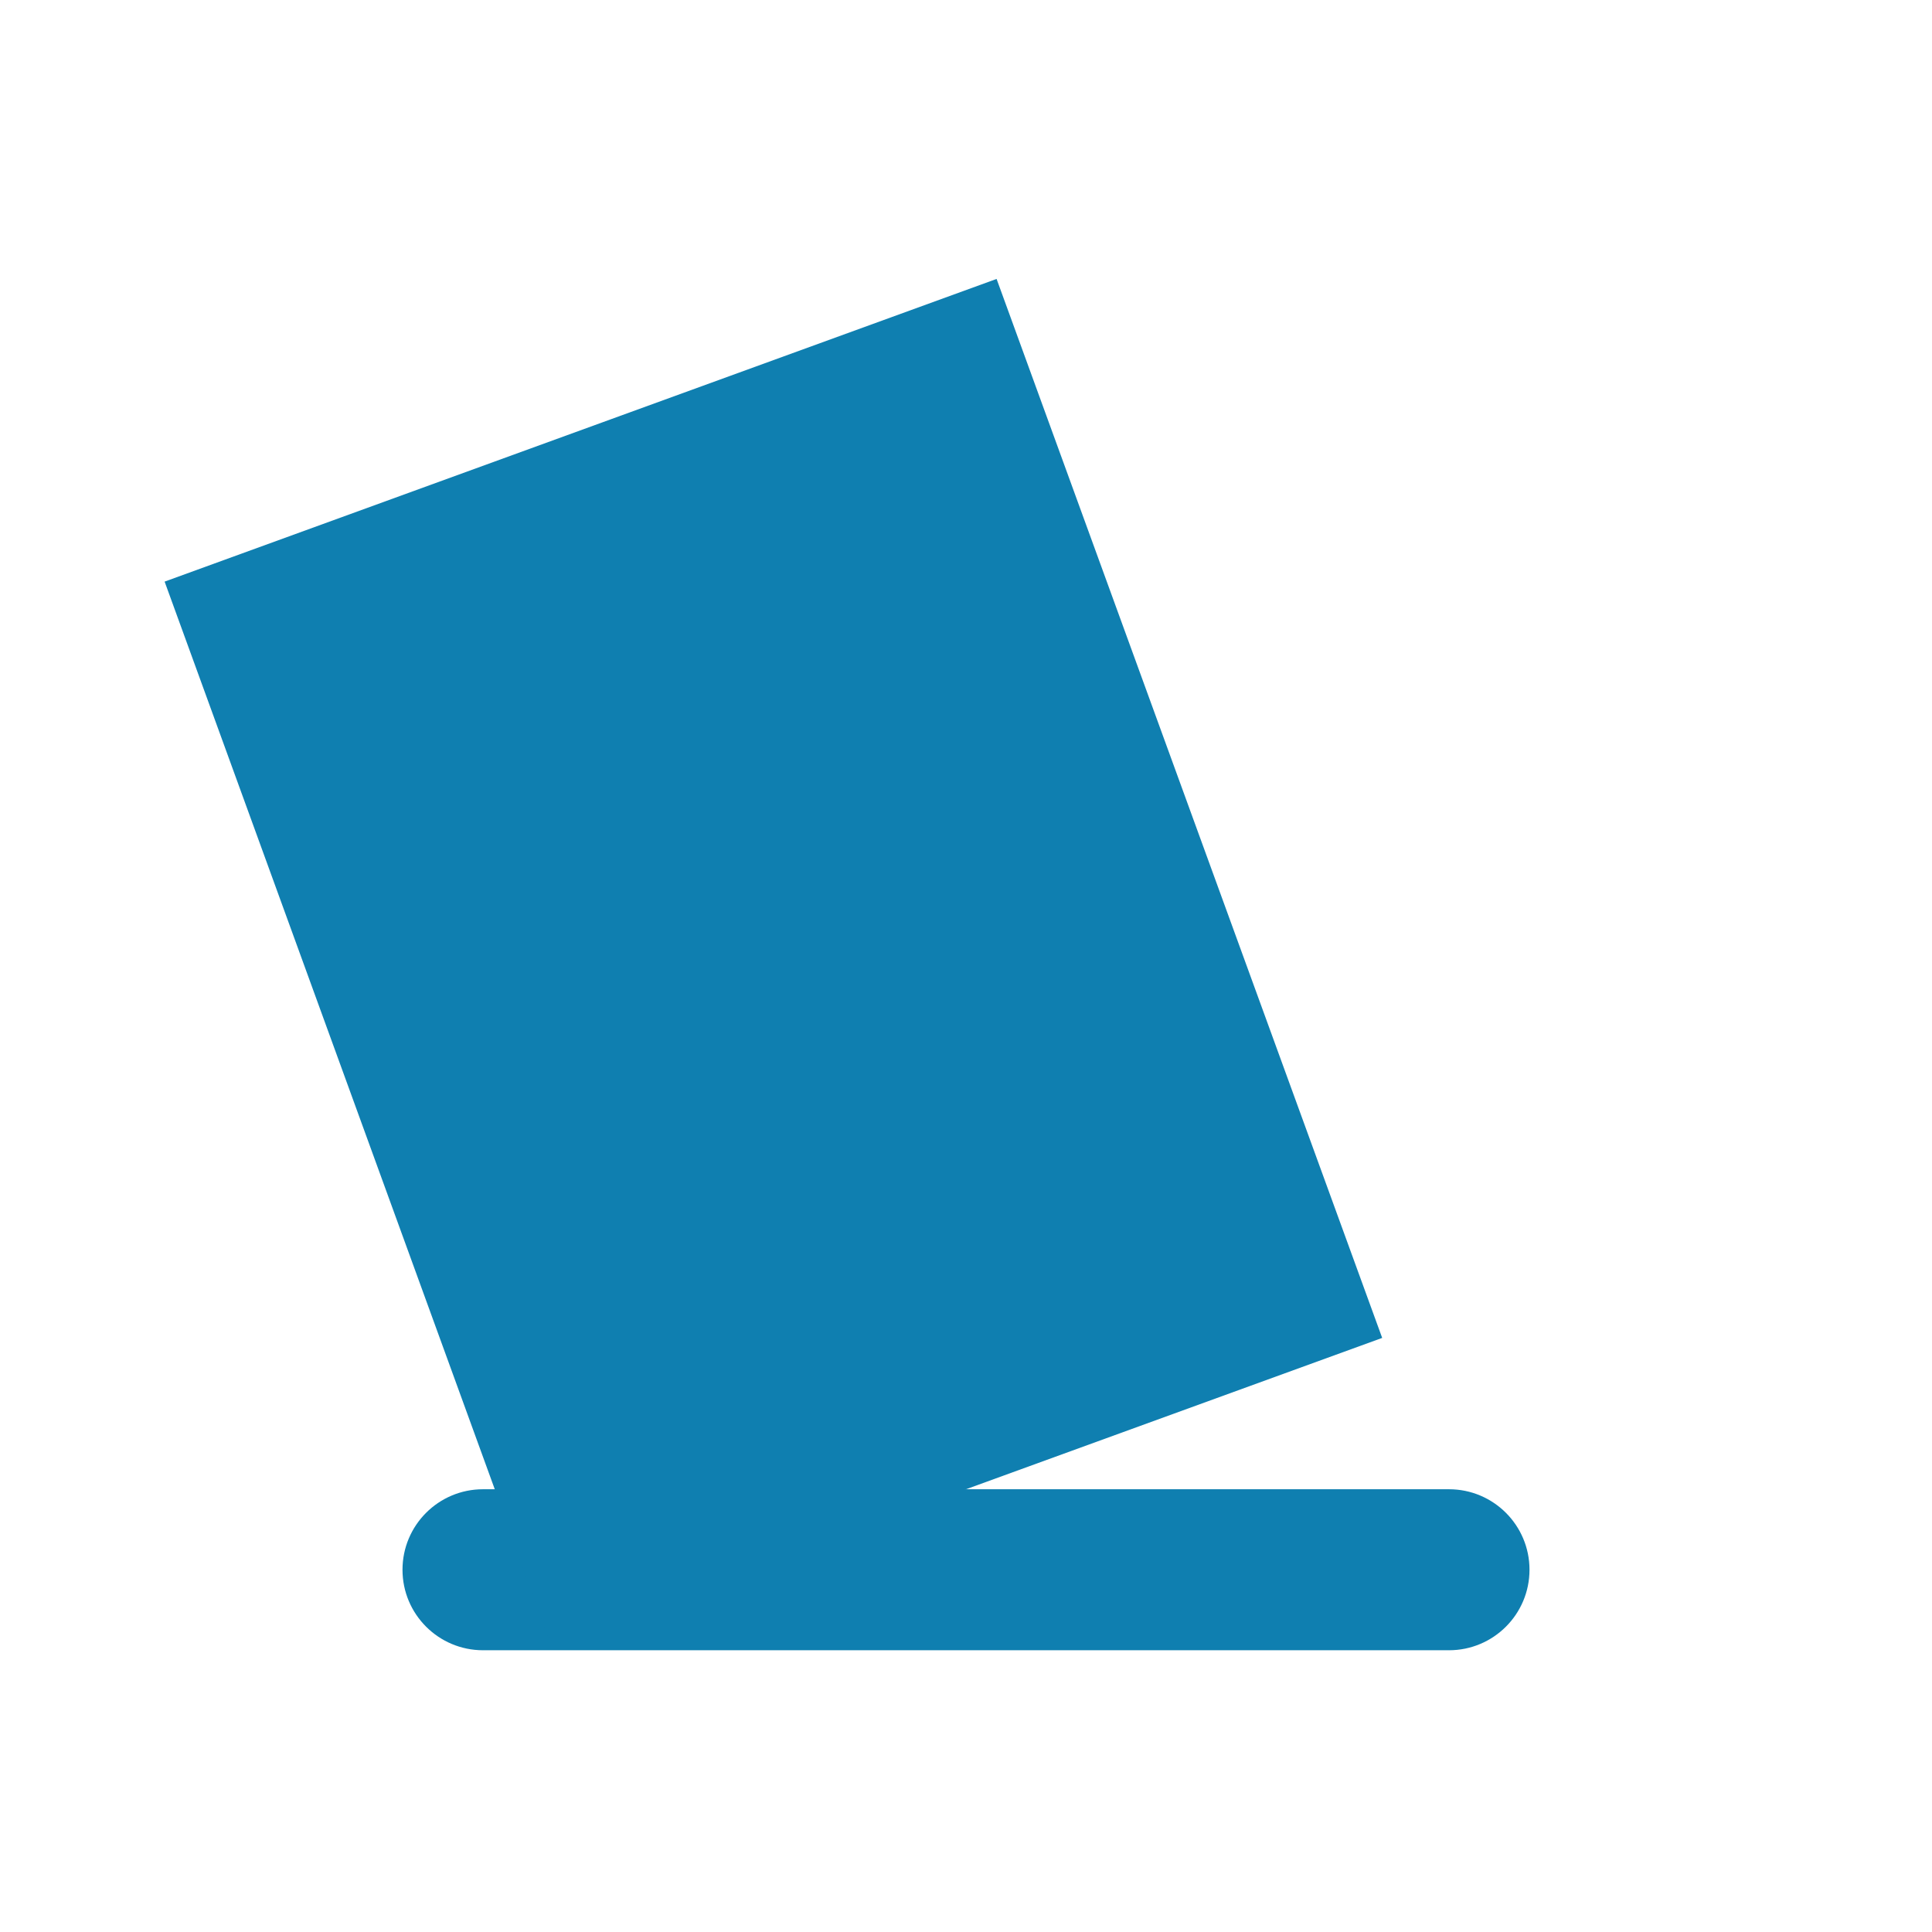
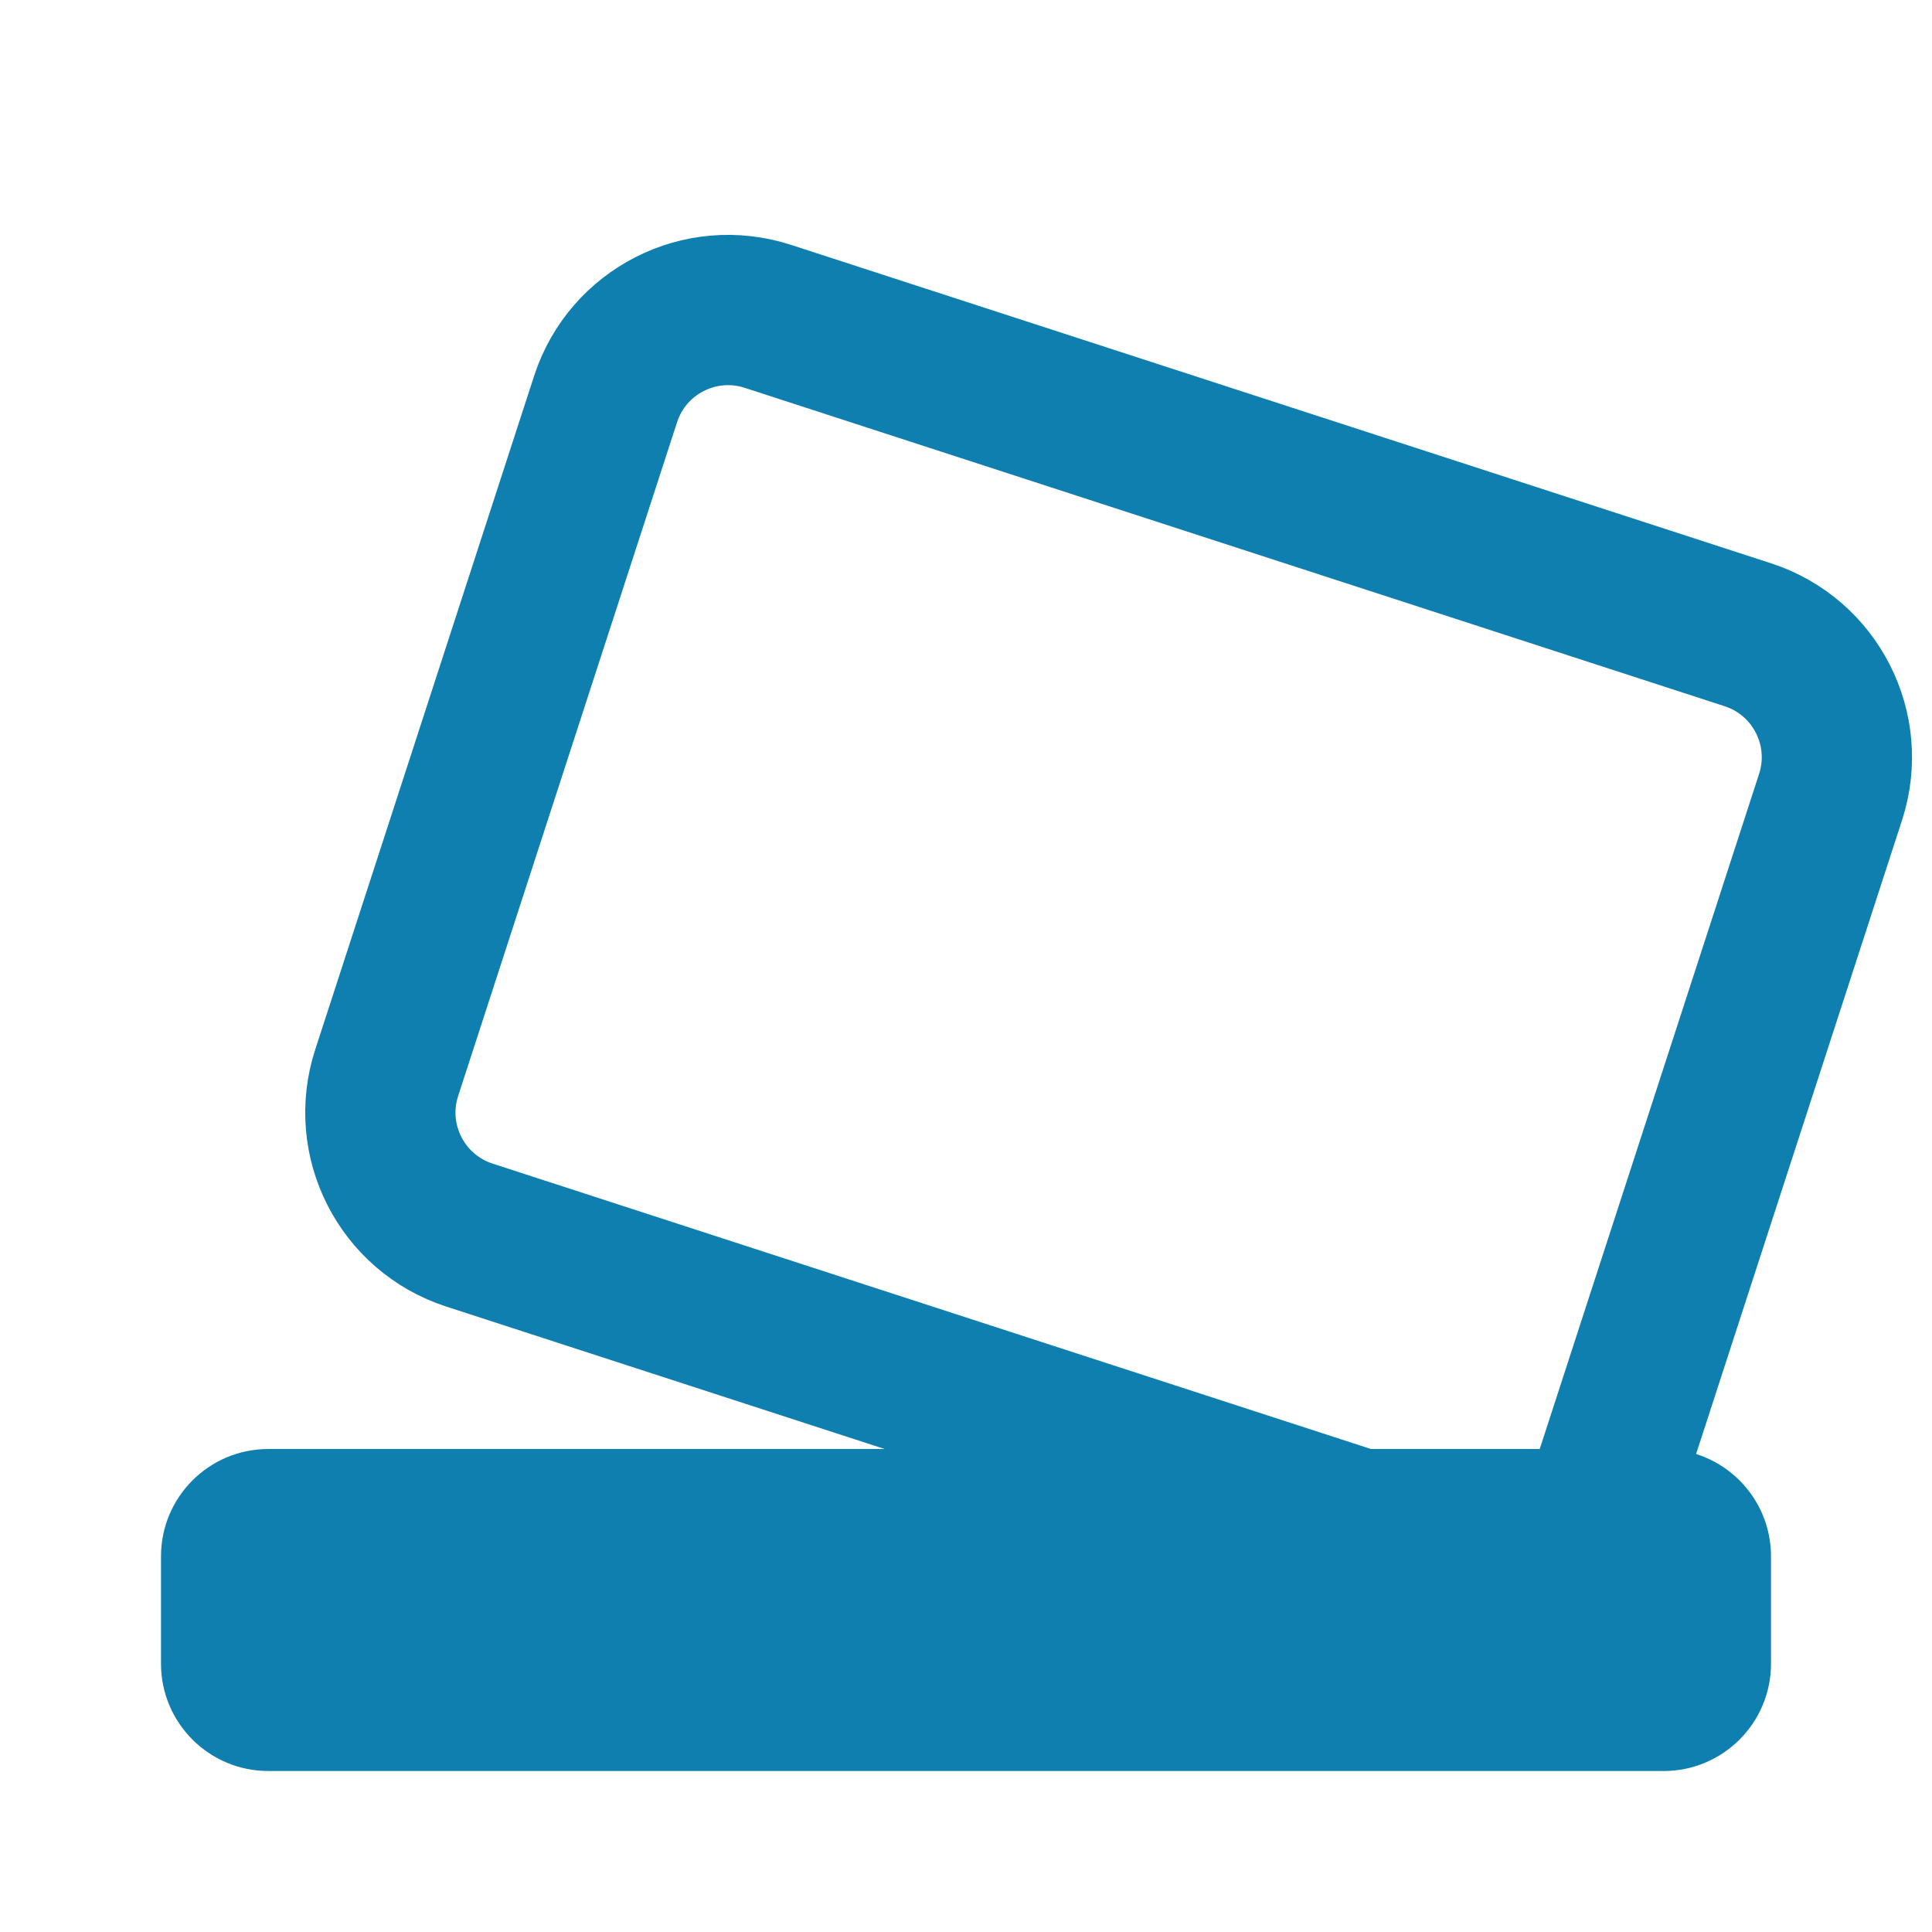
- <svg xmlns="http://www.w3.org/2000/svg" viewBox="0 0 48 48">
-   <rect x="10" y="37" width="28" height="4" rx="2" fill="#0f7fb0" />
-   <polygon points="4.09,14.45 24.76,6.93 34.34,33.24 13.66,40.76" fill="#0f7fb0" />
+ <svg xmlns="http://www.w3.org/2000/svg" viewBox="0 0 18 18">
+   <rect x="1.5" y="13.5" width="15" height="3" rx="1" fill="#0f7fb0" />
+   <rect x="3" y="4" width="12" height="9" rx="1.2" fill="none" stroke="#0f7fb0" stroke-width="1.4" transform="rotate(18 9 12.8)" />
</svg>
